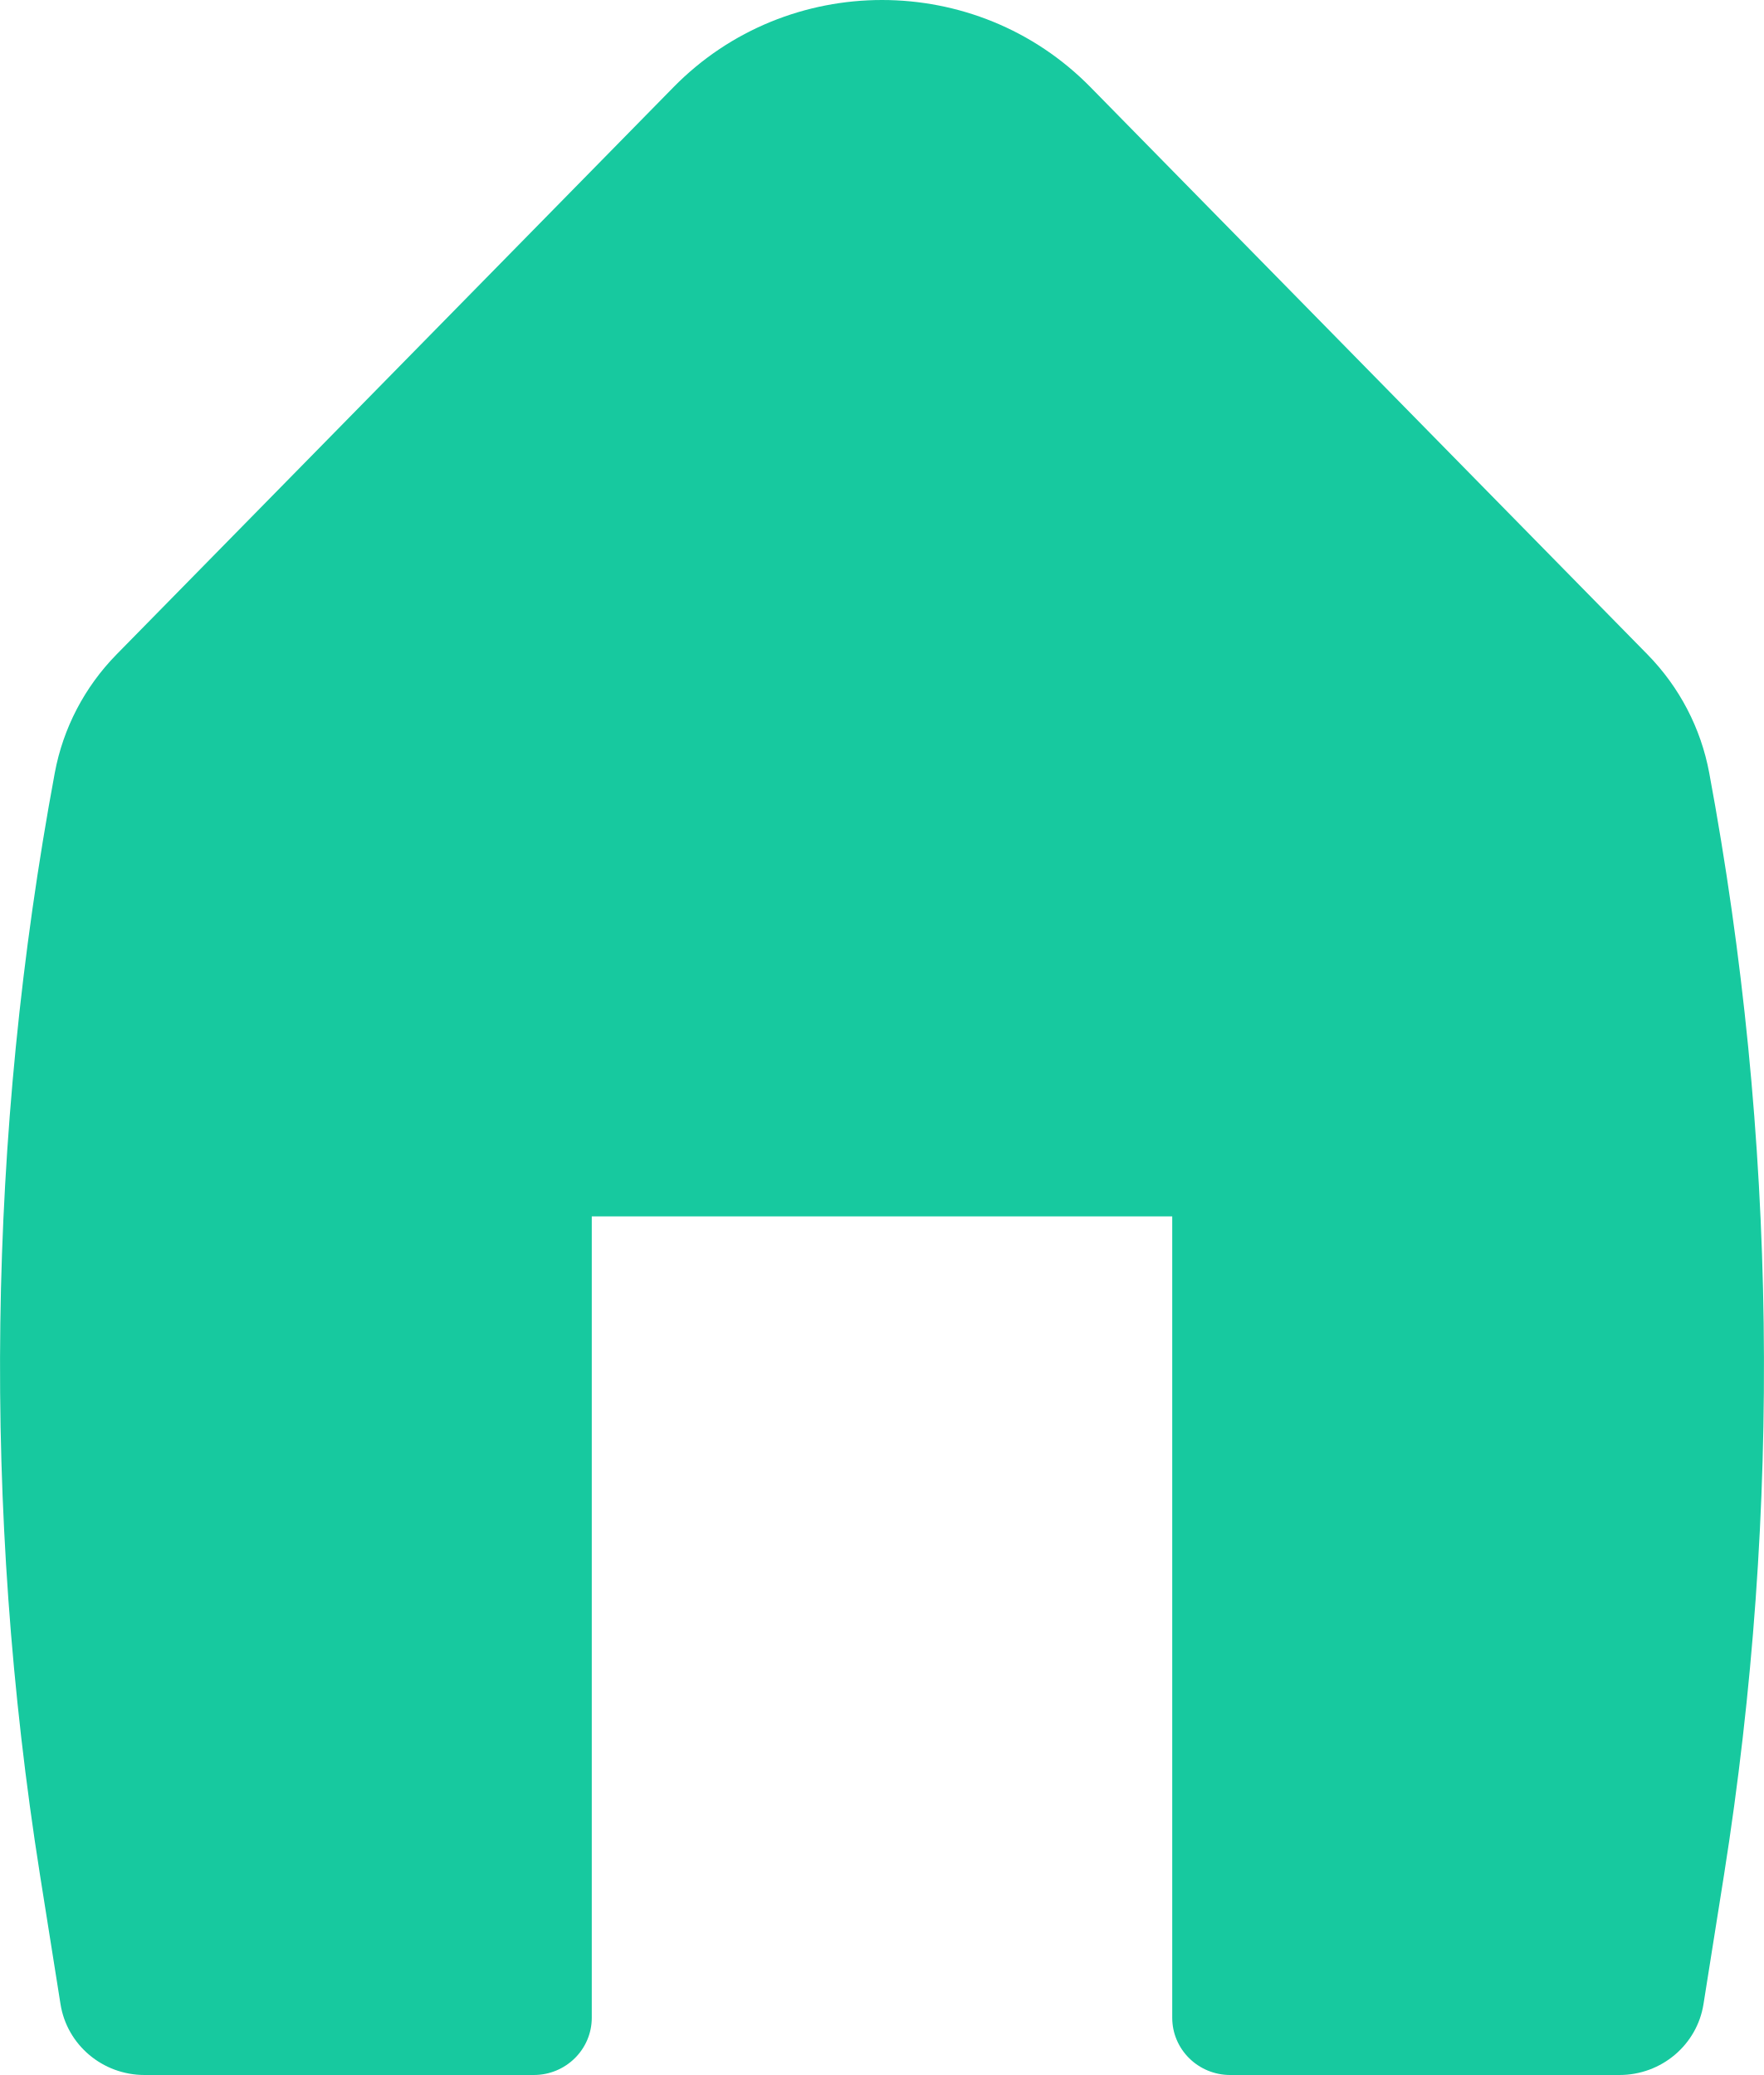
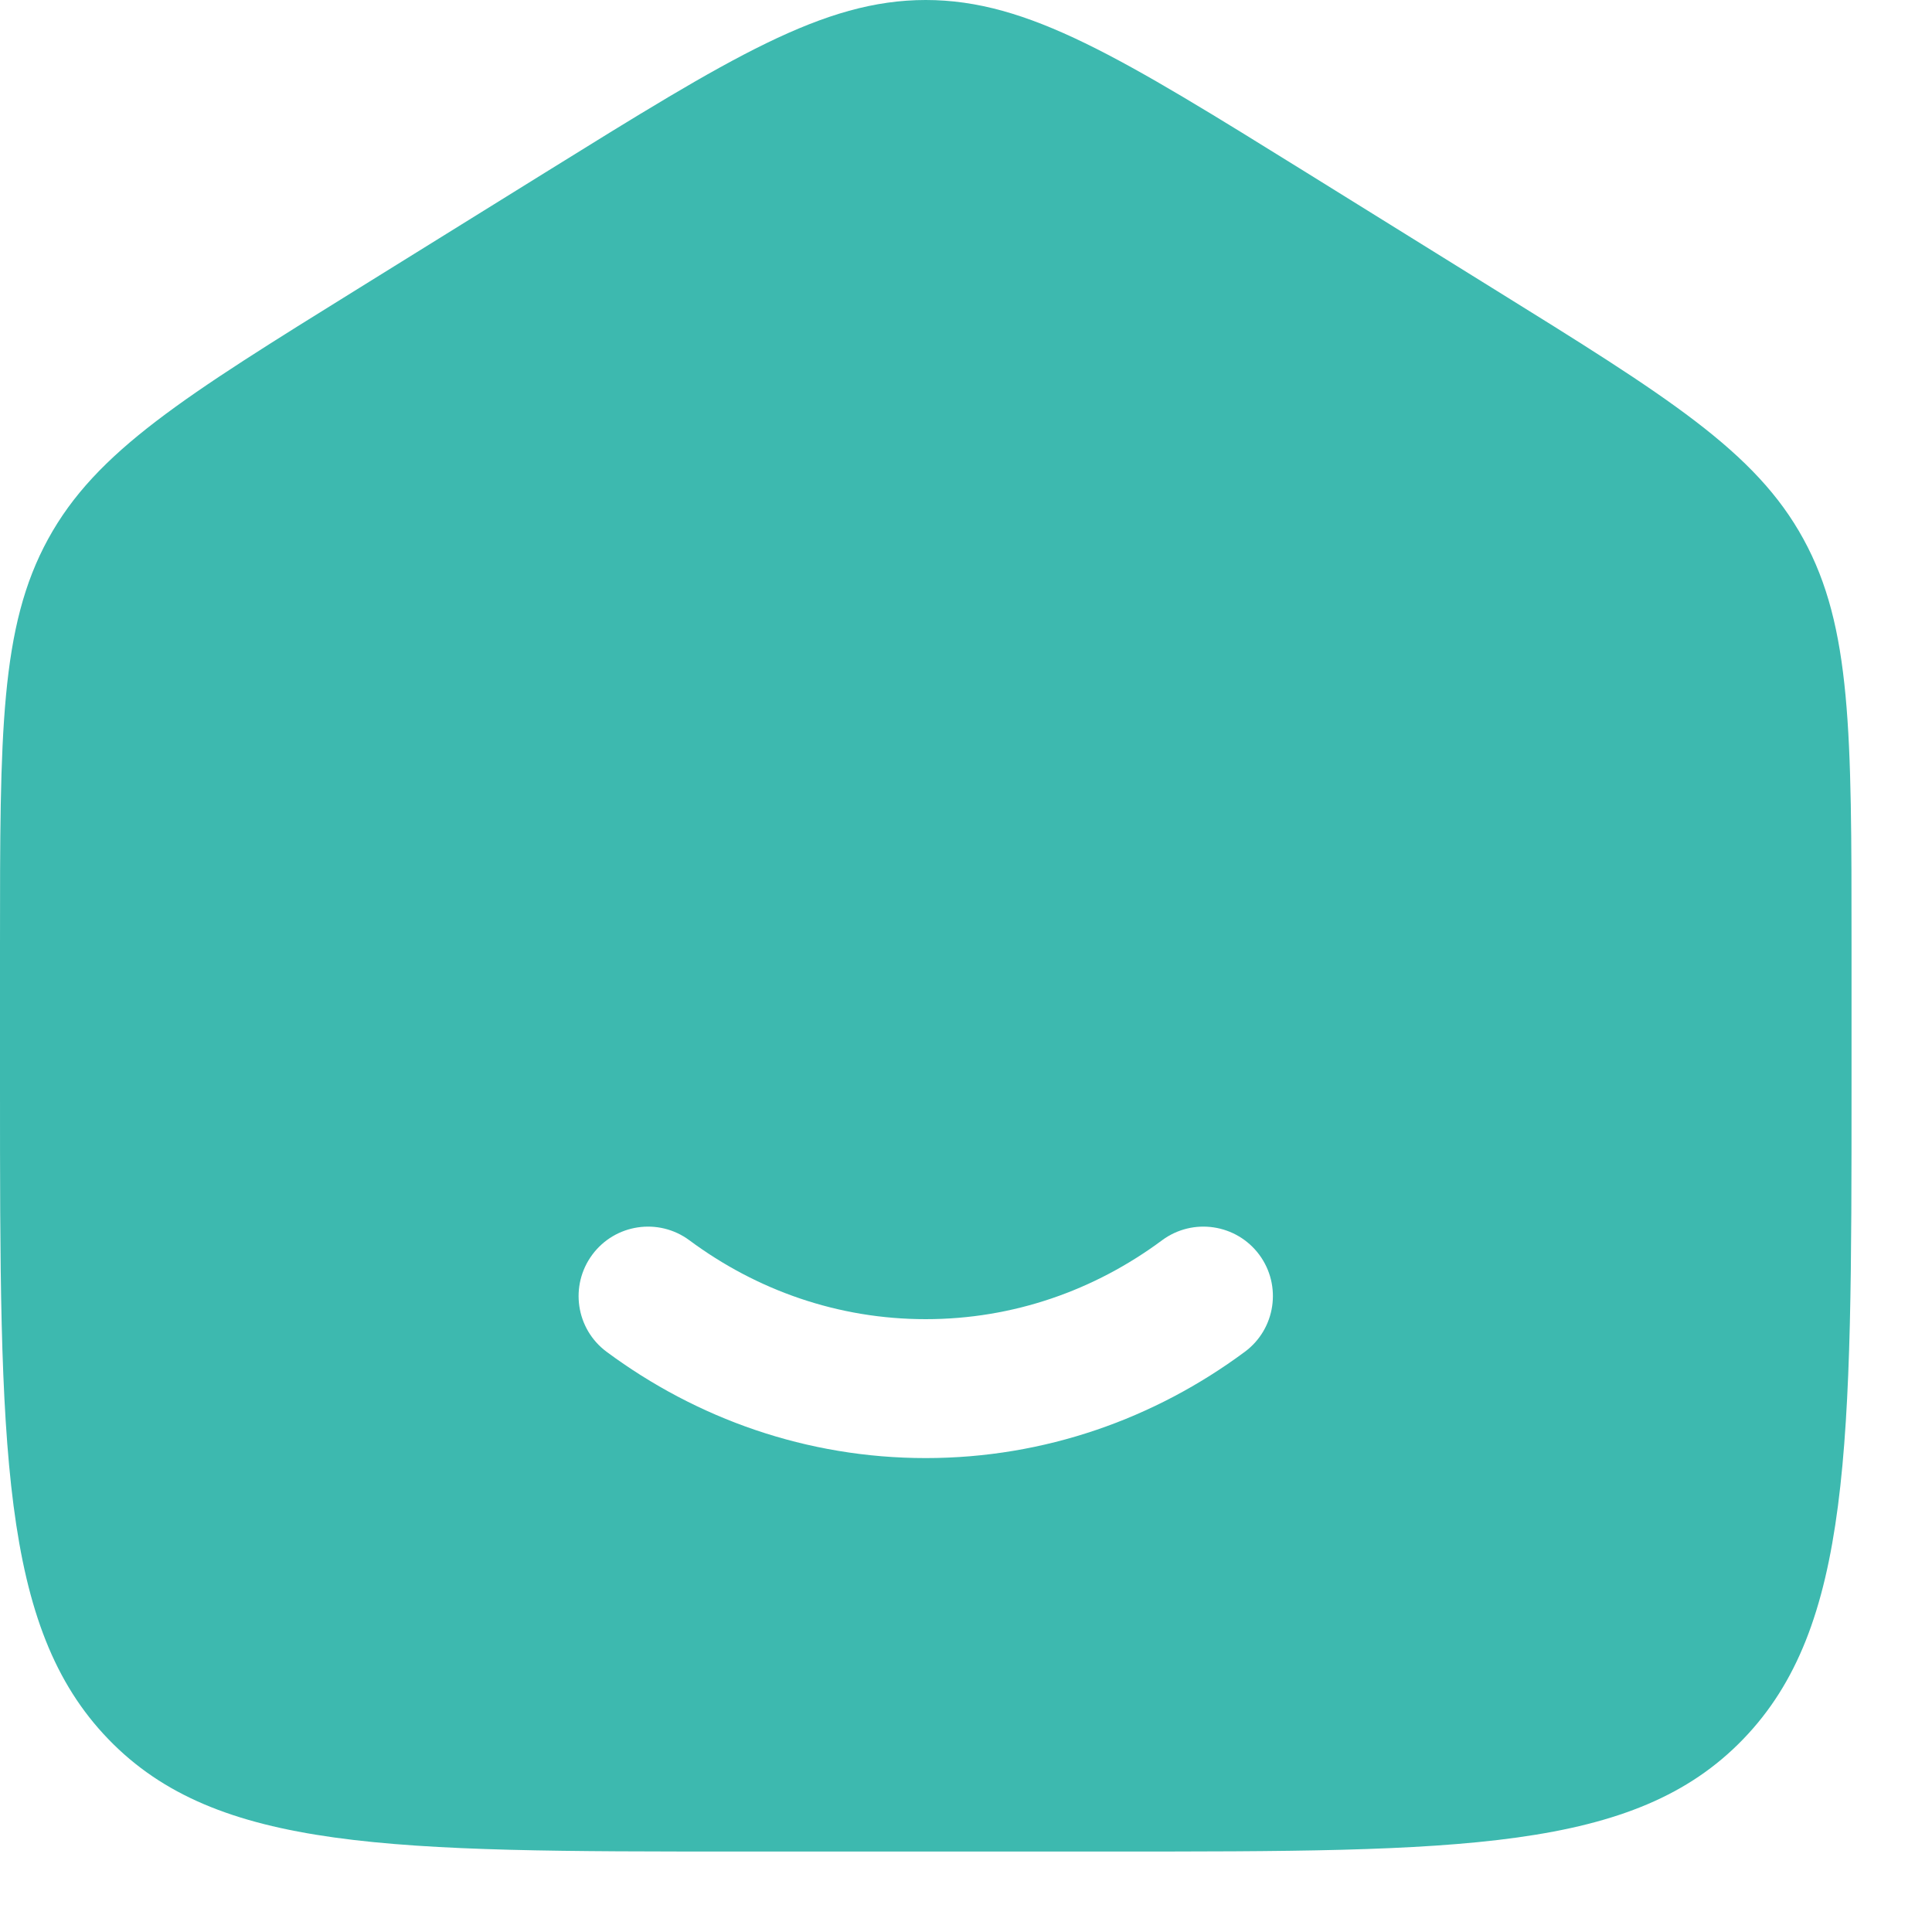
- <svg xmlns="http://www.w3.org/2000/svg" width="17" height="20" viewBox="0 0 17 20" fill="none">
-   <path d="M10.509 0.84C9.41 -0.28 7.59 -0.28 6.491 0.84L1.123 6.308C0.815 6.622 0.608 7.019 0.528 7.449C-0.124 10.956 -0.172 14.546 0.385 18.069L0.583 19.316C0.645 19.71 0.989 20 1.393 20H5.144C5.453 20 5.703 19.753 5.703 19.448V11.724H11.297V19.448C11.297 19.753 11.547 20 11.856 20H15.607C16.011 20 16.355 19.71 16.417 19.316L16.615 18.069C17.172 14.546 17.124 10.956 16.472 7.449C16.392 7.019 16.185 6.622 15.877 6.308L10.509 0.84Z" fill="#17C99F" />
+ <svg xmlns="http://www.w3.org/2000/svg" width="20" height="20" viewBox="0 0 20 20" fill="none">
+   <path fill-rule="evenodd" clip-rule="evenodd" d="M0.498 5.58C0 6.489 0 7.586 0 9.779V11.236C0 14.975 0 16.844 1.123 18.005C2.246 19.167 4.053 19.167 7.667 19.167H11.5C15.114 19.167 16.921 19.167 18.044 18.005C19.167 16.844 19.167 14.975 19.167 11.236V9.779C19.167 7.586 19.167 6.489 18.669 5.58C18.172 4.671 17.262 4.107 15.444 2.979L13.528 1.789C11.606 0.596 10.645 0 9.583 0C8.522 0 7.561 0.596 5.639 1.789L3.722 2.979C1.904 4.107 0.995 4.671 0.498 5.58ZM7.136 12.839C6.817 12.603 6.367 12.67 6.131 12.989C5.895 13.308 5.961 13.758 6.28 13.994C7.212 14.685 8.352 15.094 9.583 15.094C10.815 15.094 11.954 14.685 12.886 13.994C13.205 13.758 13.272 13.308 13.036 12.989C12.799 12.67 12.349 12.603 12.03 12.839C11.332 13.357 10.49 13.656 9.583 13.656C8.677 13.656 7.834 13.357 7.136 12.839Z" fill="#3DB9AF" />
</svg>
